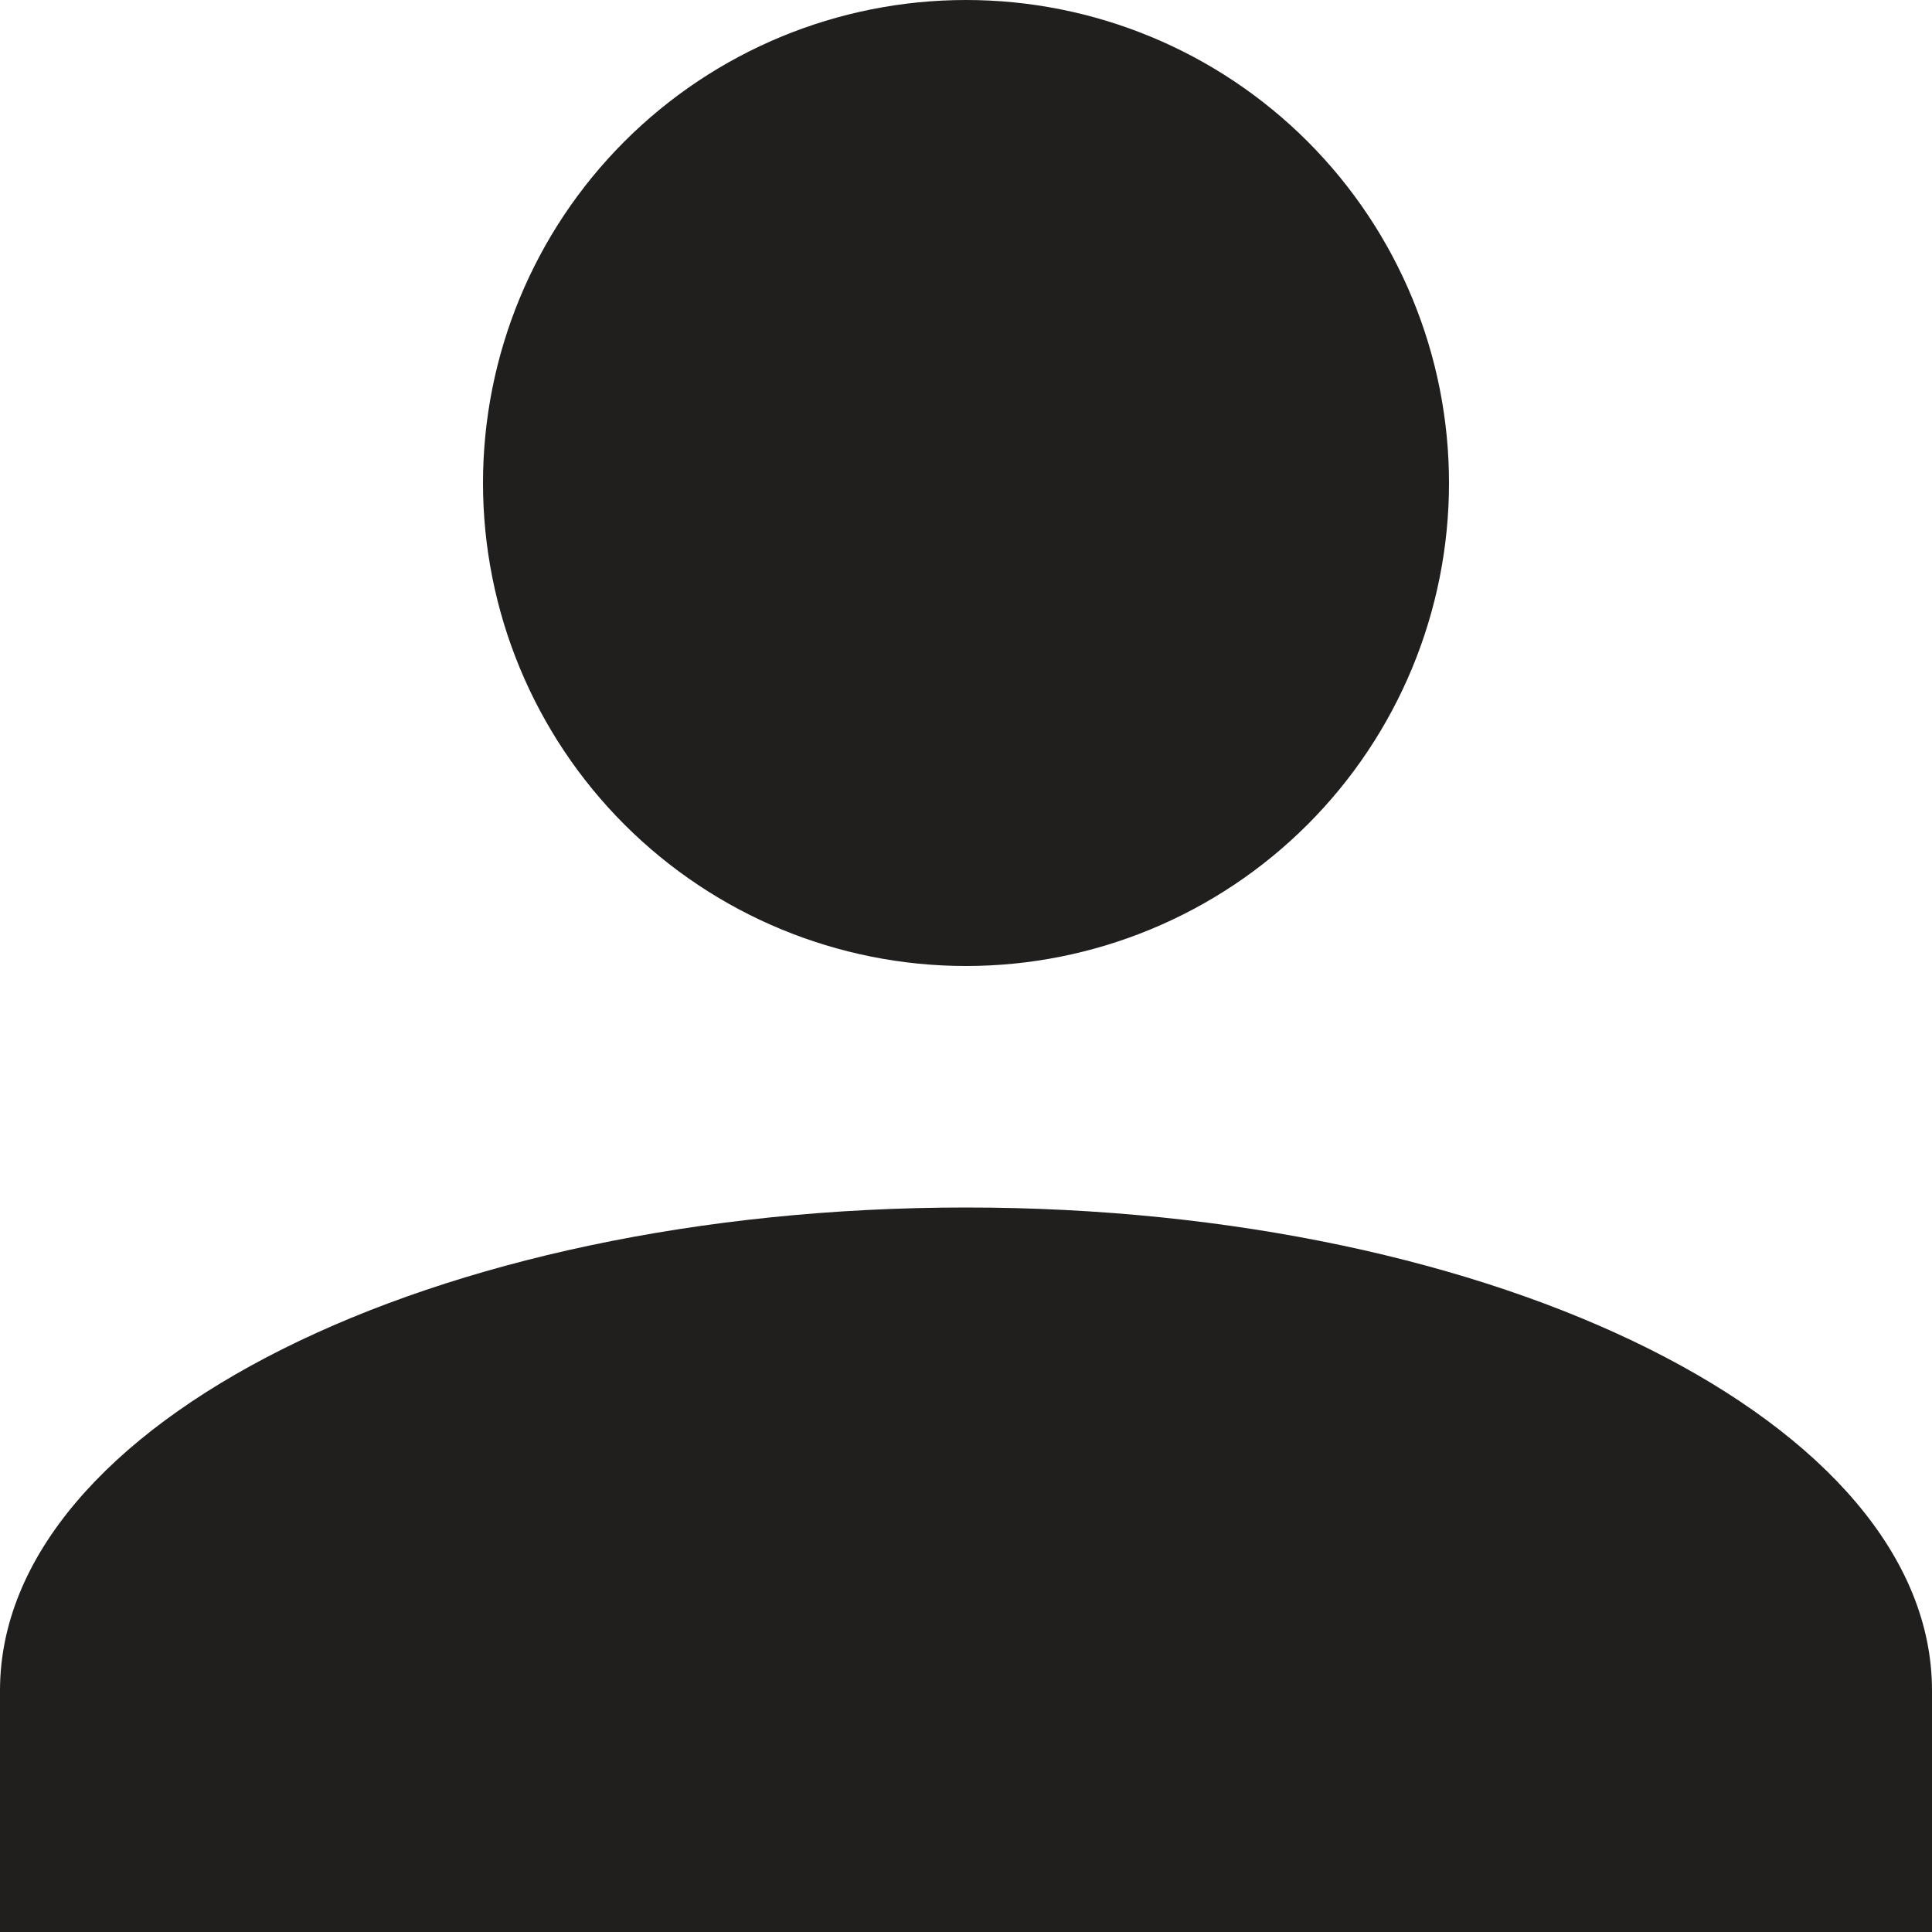
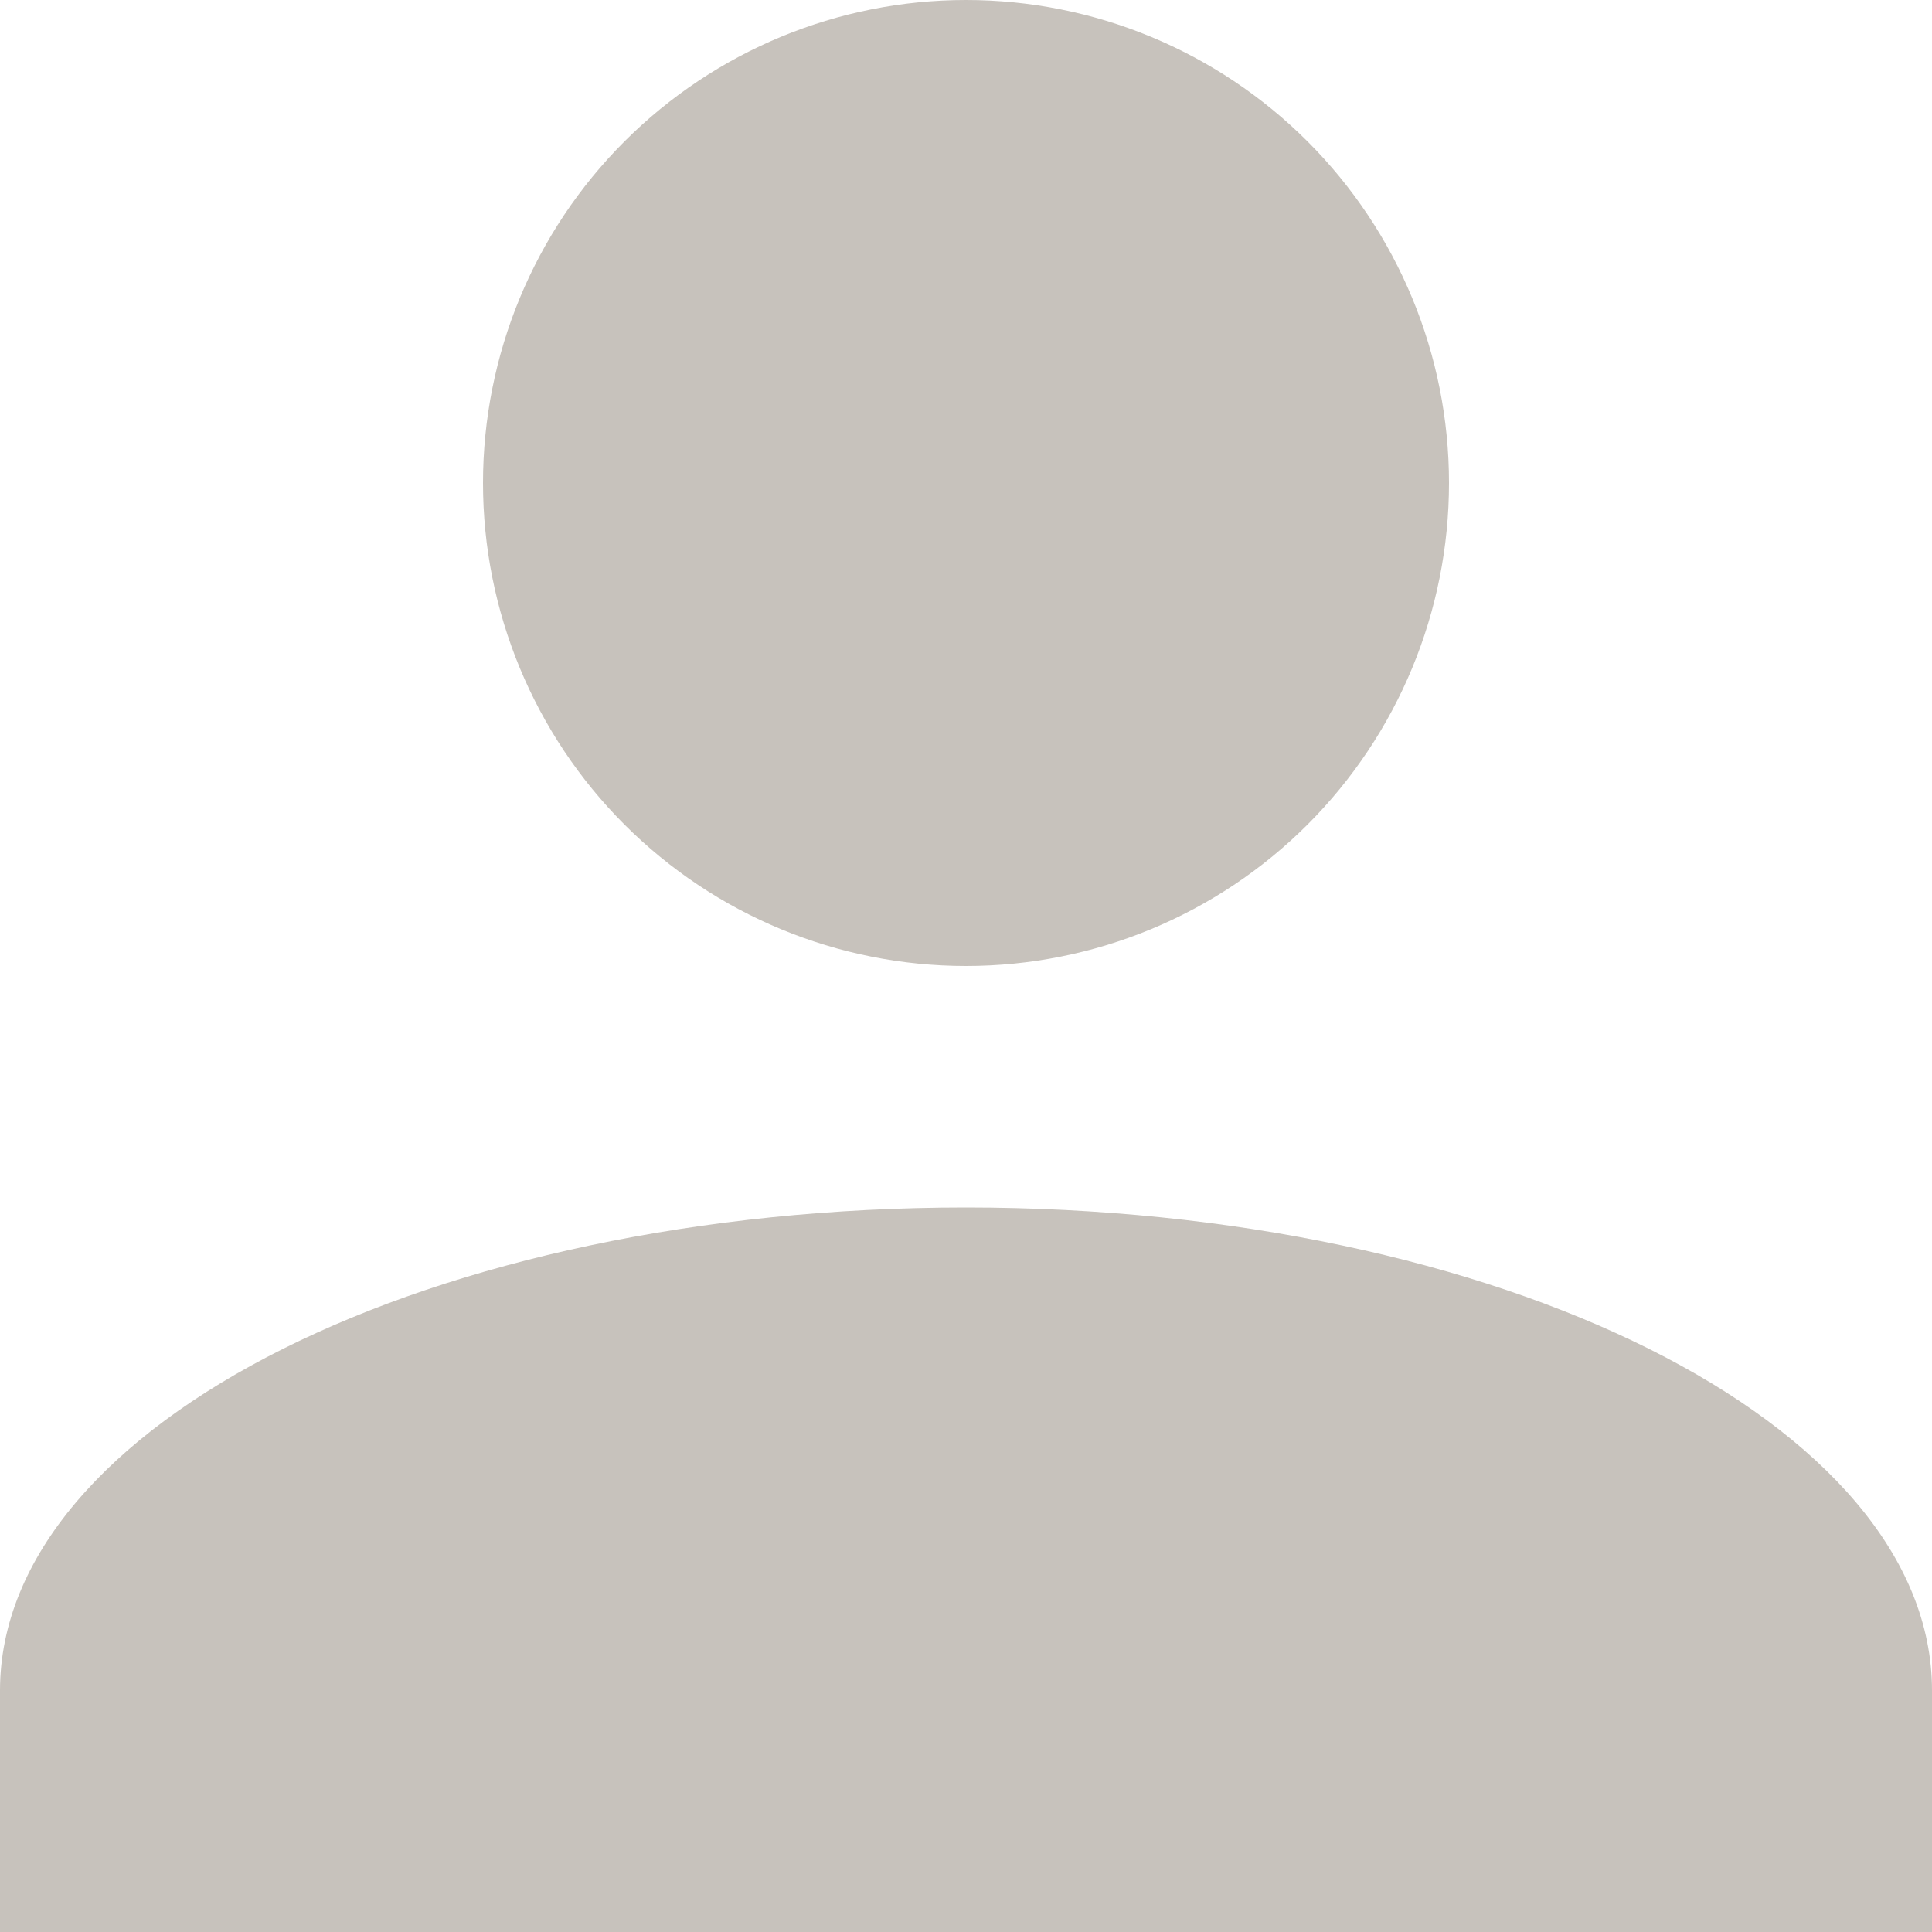
<svg xmlns="http://www.w3.org/2000/svg" width="19" height="19" viewBox="0 0 19 19" fill="none">
-   <path d="M9.5 0C10.76 0 11.968 0.5 12.859 1.391C13.75 2.282 14.25 3.49 14.25 4.75C14.25 6.01 13.75 7.218 12.859 8.109C11.968 9 10.76 9.5 9.5 9.5C8.24 9.5 7.032 9 6.141 8.109C5.25 7.218 4.75 6.01 4.75 4.75C4.75 3.49 5.25 2.282 6.141 1.391C7.032 0.5 8.24 0 9.5 0ZM9.5 11.875C14.749 11.875 19 14.001 19 16.625V19H0V16.625C0 14.001 4.251 11.875 9.5 11.875Z" fill="#211F1E" />
+   <path d="M9.5 0C10.76 0 11.968 0.5 12.859 1.391C13.75 2.282 14.25 3.49 14.25 4.75C14.25 6.01 13.75 7.218 12.859 8.109C11.968 9 10.76 9.5 9.5 9.5C8.24 9.5 7.032 9 6.141 8.109C5.25 7.218 4.75 6.01 4.75 4.75C4.75 3.49 5.25 2.282 6.141 1.391C7.032 0.5 8.24 0 9.5 0ZM9.5 11.875C14.749 11.875 19 14.001 19 16.625V19H0V16.625C0 14.001 4.251 11.875 9.5 11.875Z" fill="#C7C2BC" />
</svg>
